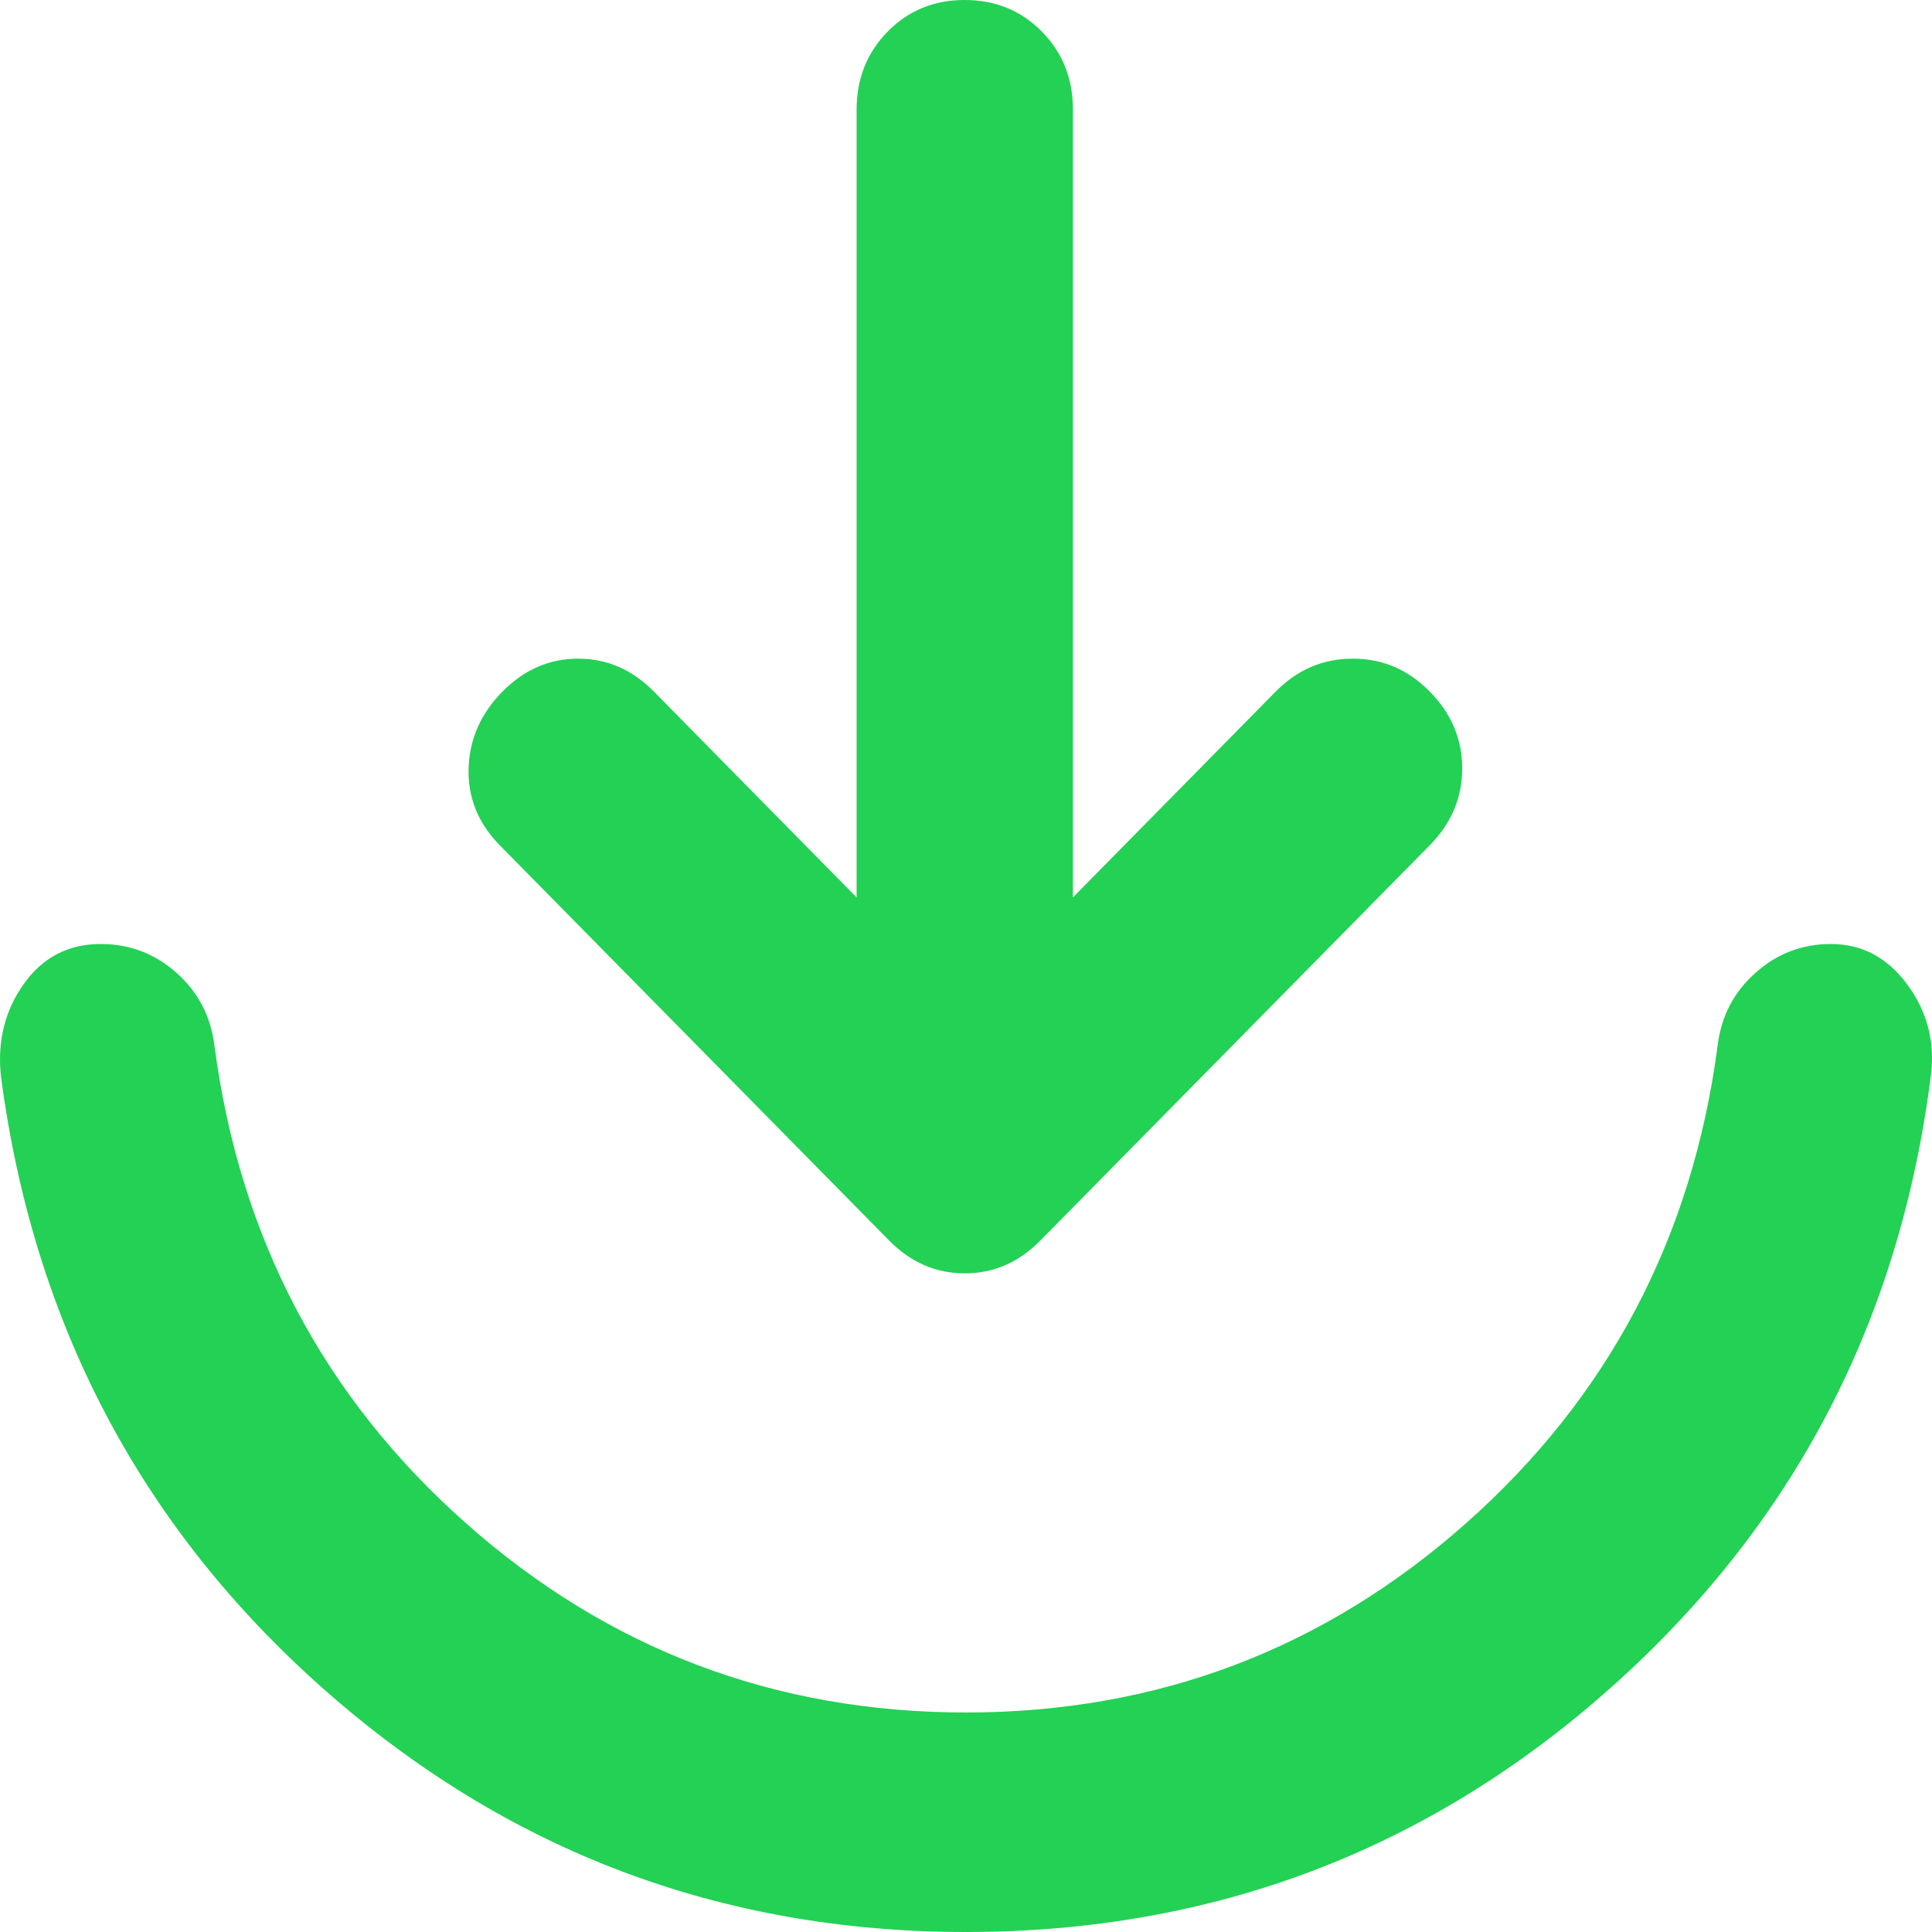
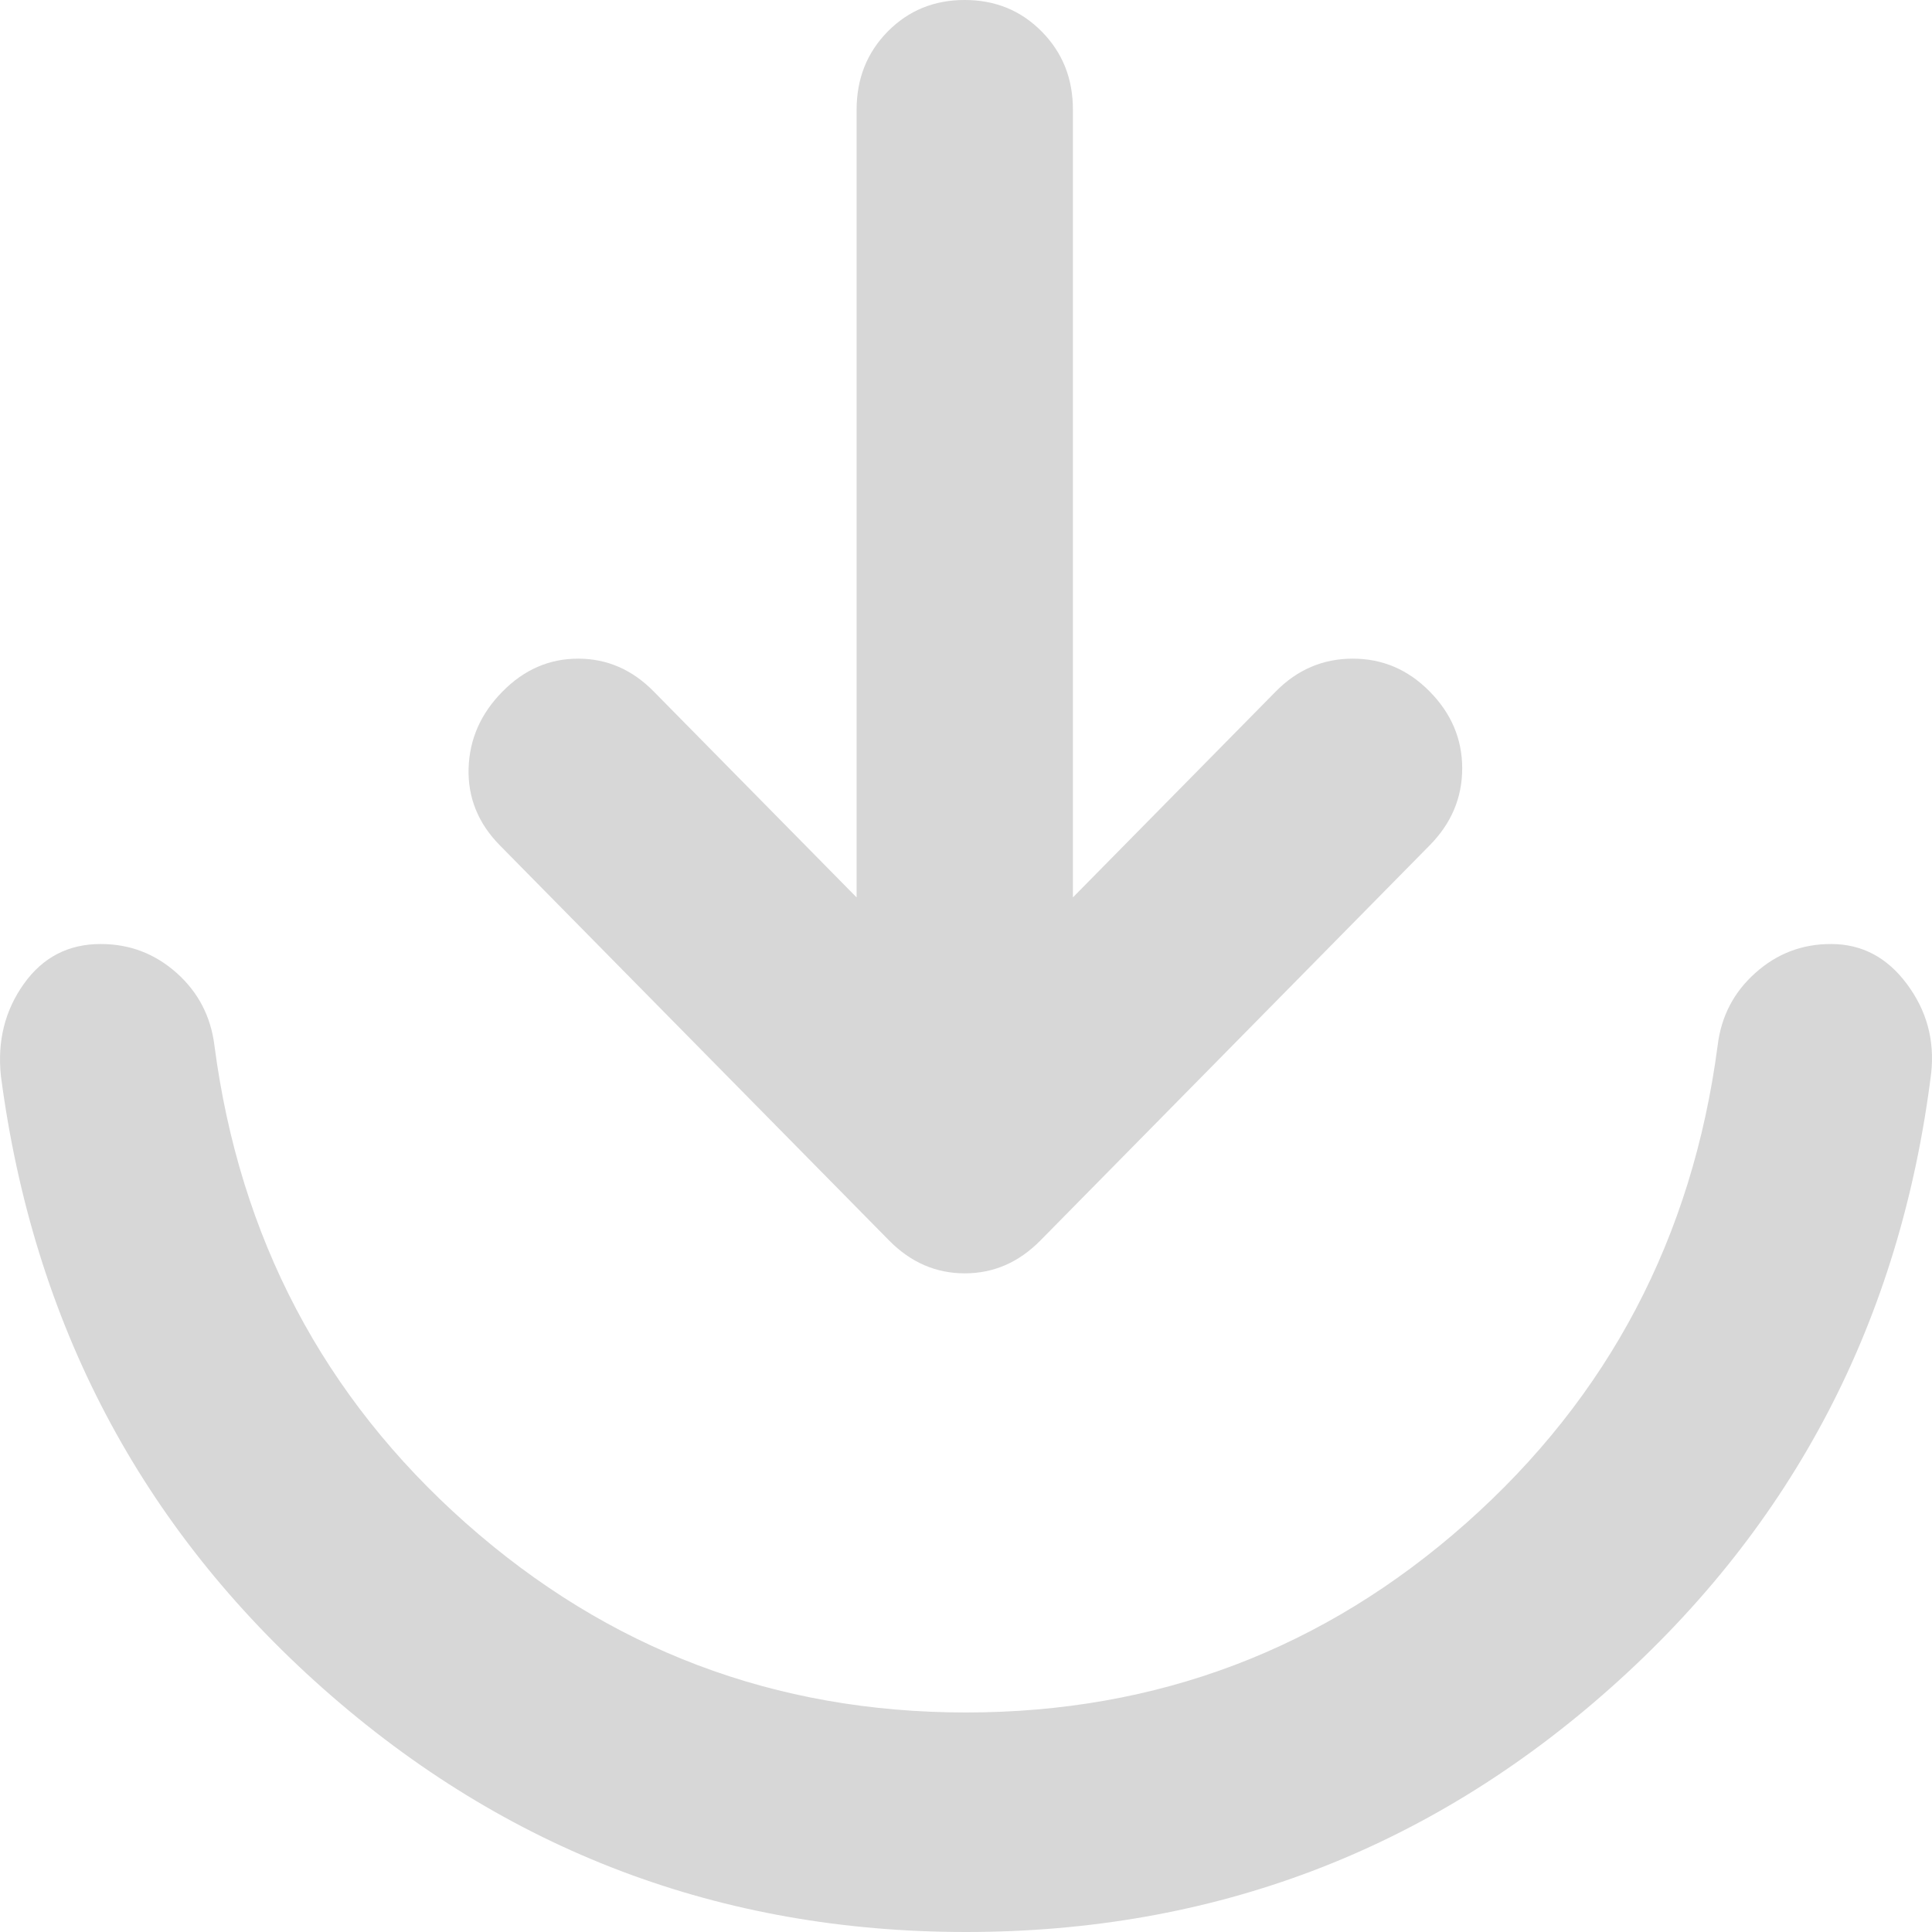
<svg xmlns="http://www.w3.org/2000/svg" width="24" height="24" viewBox="0 0 24 24" fill="none">
-   <path d="M12 21.273C14.373 21.273 16.445 20.489 18.213 18.921C19.982 17.352 21.023 15.375 21.337 12.989C21.381 12.625 21.538 12.324 21.807 12.085C22.075 11.845 22.389 11.726 22.747 11.727C23.128 11.727 23.441 11.892 23.687 12.222C23.934 12.552 24.034 12.921 23.99 13.329C23.609 16.398 22.282 18.943 20.009 20.966C17.736 22.989 15.067 24 12 24C8.955 24 6.296 22.994 4.023 20.984C1.75 18.973 0.413 16.433 0.011 13.364C-0.034 12.932 0.061 12.551 0.297 12.221C0.532 11.891 0.851 11.726 1.253 11.727C1.612 11.727 1.925 11.847 2.194 12.086C2.462 12.325 2.619 12.626 2.664 12.989C2.977 15.375 4.018 17.352 5.787 18.921C7.556 20.489 9.627 21.273 12 21.273Z" fill="#23D154" />
-   <path d="M10.641 1.364L10.641 11.148L8.123 8.591C7.854 8.318 7.54 8.182 7.182 8.182C6.824 8.182 6.511 8.318 6.242 8.591C5.972 8.864 5.832 9.182 5.821 9.545C5.811 9.909 5.94 10.227 6.208 10.5L11.044 15.409C11.313 15.682 11.626 15.818 11.985 15.818C12.343 15.818 12.656 15.682 12.925 15.409L17.761 10.5C18.03 10.227 18.164 9.909 18.164 9.545C18.164 9.182 18.03 8.864 17.761 8.591C17.493 8.318 17.174 8.182 16.805 8.182C16.435 8.182 16.116 8.318 15.847 8.591L13.328 11.148L13.328 1.364C13.329 0.978 13.2 0.655 12.943 0.393C12.685 0.131 12.365 4.46501e-06 11.985 4.44837e-06C11.605 -0.001 11.286 0.13 11.028 0.391C10.77 0.653 10.641 0.977 10.641 1.364Z" fill="#23D154" />
+   <path d="M12 21.273C14.373 21.273 16.445 20.489 18.213 18.921C19.982 17.352 21.023 15.375 21.337 12.989C21.381 12.625 21.538 12.324 21.807 12.085C22.075 11.845 22.389 11.726 22.747 11.727C23.128 11.727 23.441 11.892 23.687 12.222C23.934 12.552 24.034 12.921 23.99 13.329C23.609 16.398 22.282 18.943 20.009 20.966C17.736 22.989 15.067 24 12 24C8.955 24 6.296 22.994 4.023 20.984C1.75 18.973 0.413 16.433 0.011 13.364C-0.034 12.932 0.061 12.551 0.297 12.221C0.532 11.891 0.851 11.726 1.253 11.727C1.612 11.727 1.925 11.847 2.194 12.086C2.462 12.325 2.619 12.626 2.664 12.989C2.977 15.375 4.018 17.352 5.787 18.921C7.556 20.489 9.627 21.273 12 21.273Z" fill="#D7D7D7" />
+   <path d="M10.641 1.364L10.641 11.148L8.122 8.591C7.854 8.318 7.54 8.182 7.182 8.182C6.824 8.182 6.51 8.318 6.242 8.591C5.972 8.864 5.832 9.182 5.821 9.545C5.811 9.909 5.94 10.227 6.208 10.5L11.044 15.409C11.313 15.682 11.626 15.818 11.985 15.818C12.343 15.818 12.656 15.682 12.925 15.409L17.761 10.5C18.03 10.227 18.164 9.909 18.164 9.545C18.164 9.182 18.03 8.864 17.761 8.591C17.493 8.318 17.174 8.182 16.805 8.182C16.435 8.182 16.115 8.318 15.847 8.591L13.328 11.148L13.328 1.364C13.329 0.978 13.2 0.655 12.942 0.393C12.684 0.131 12.365 4.46501e-06 11.985 4.44837e-06C11.605 -0.001 11.286 0.13 11.028 0.391C10.77 0.653 10.641 0.977 10.641 1.364Z" fill="#D7D7D7" />
</svg>
